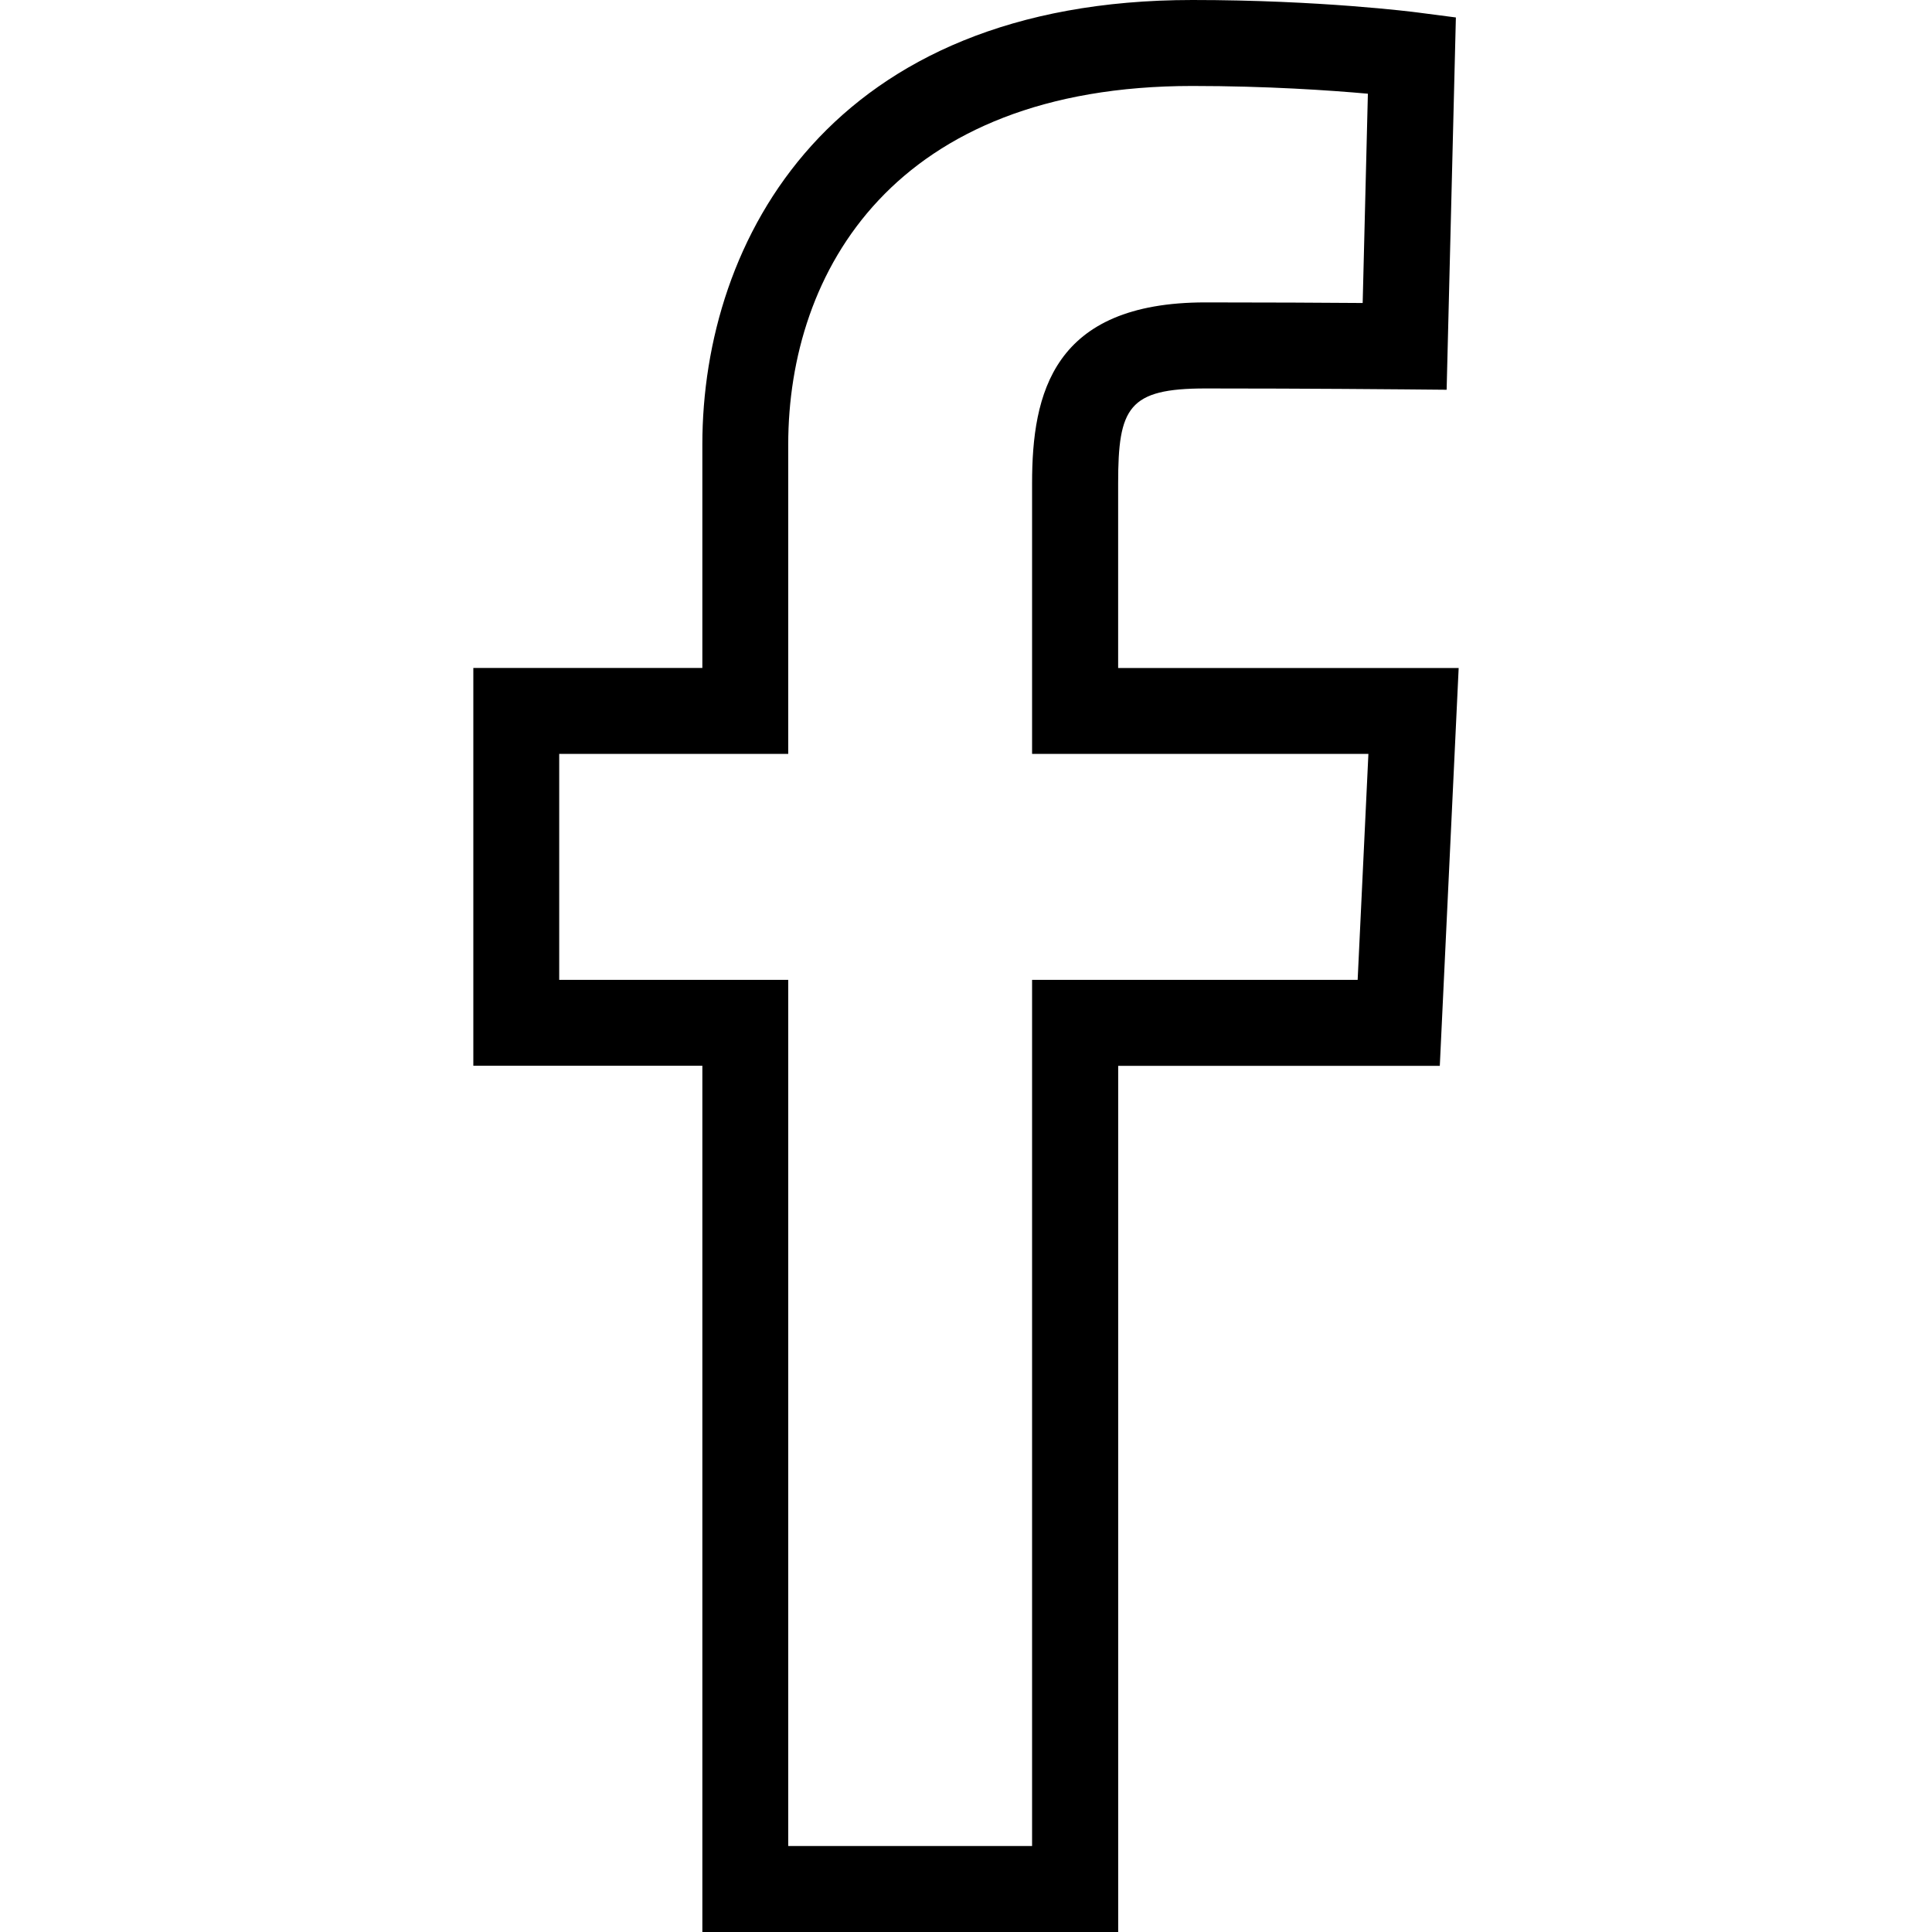
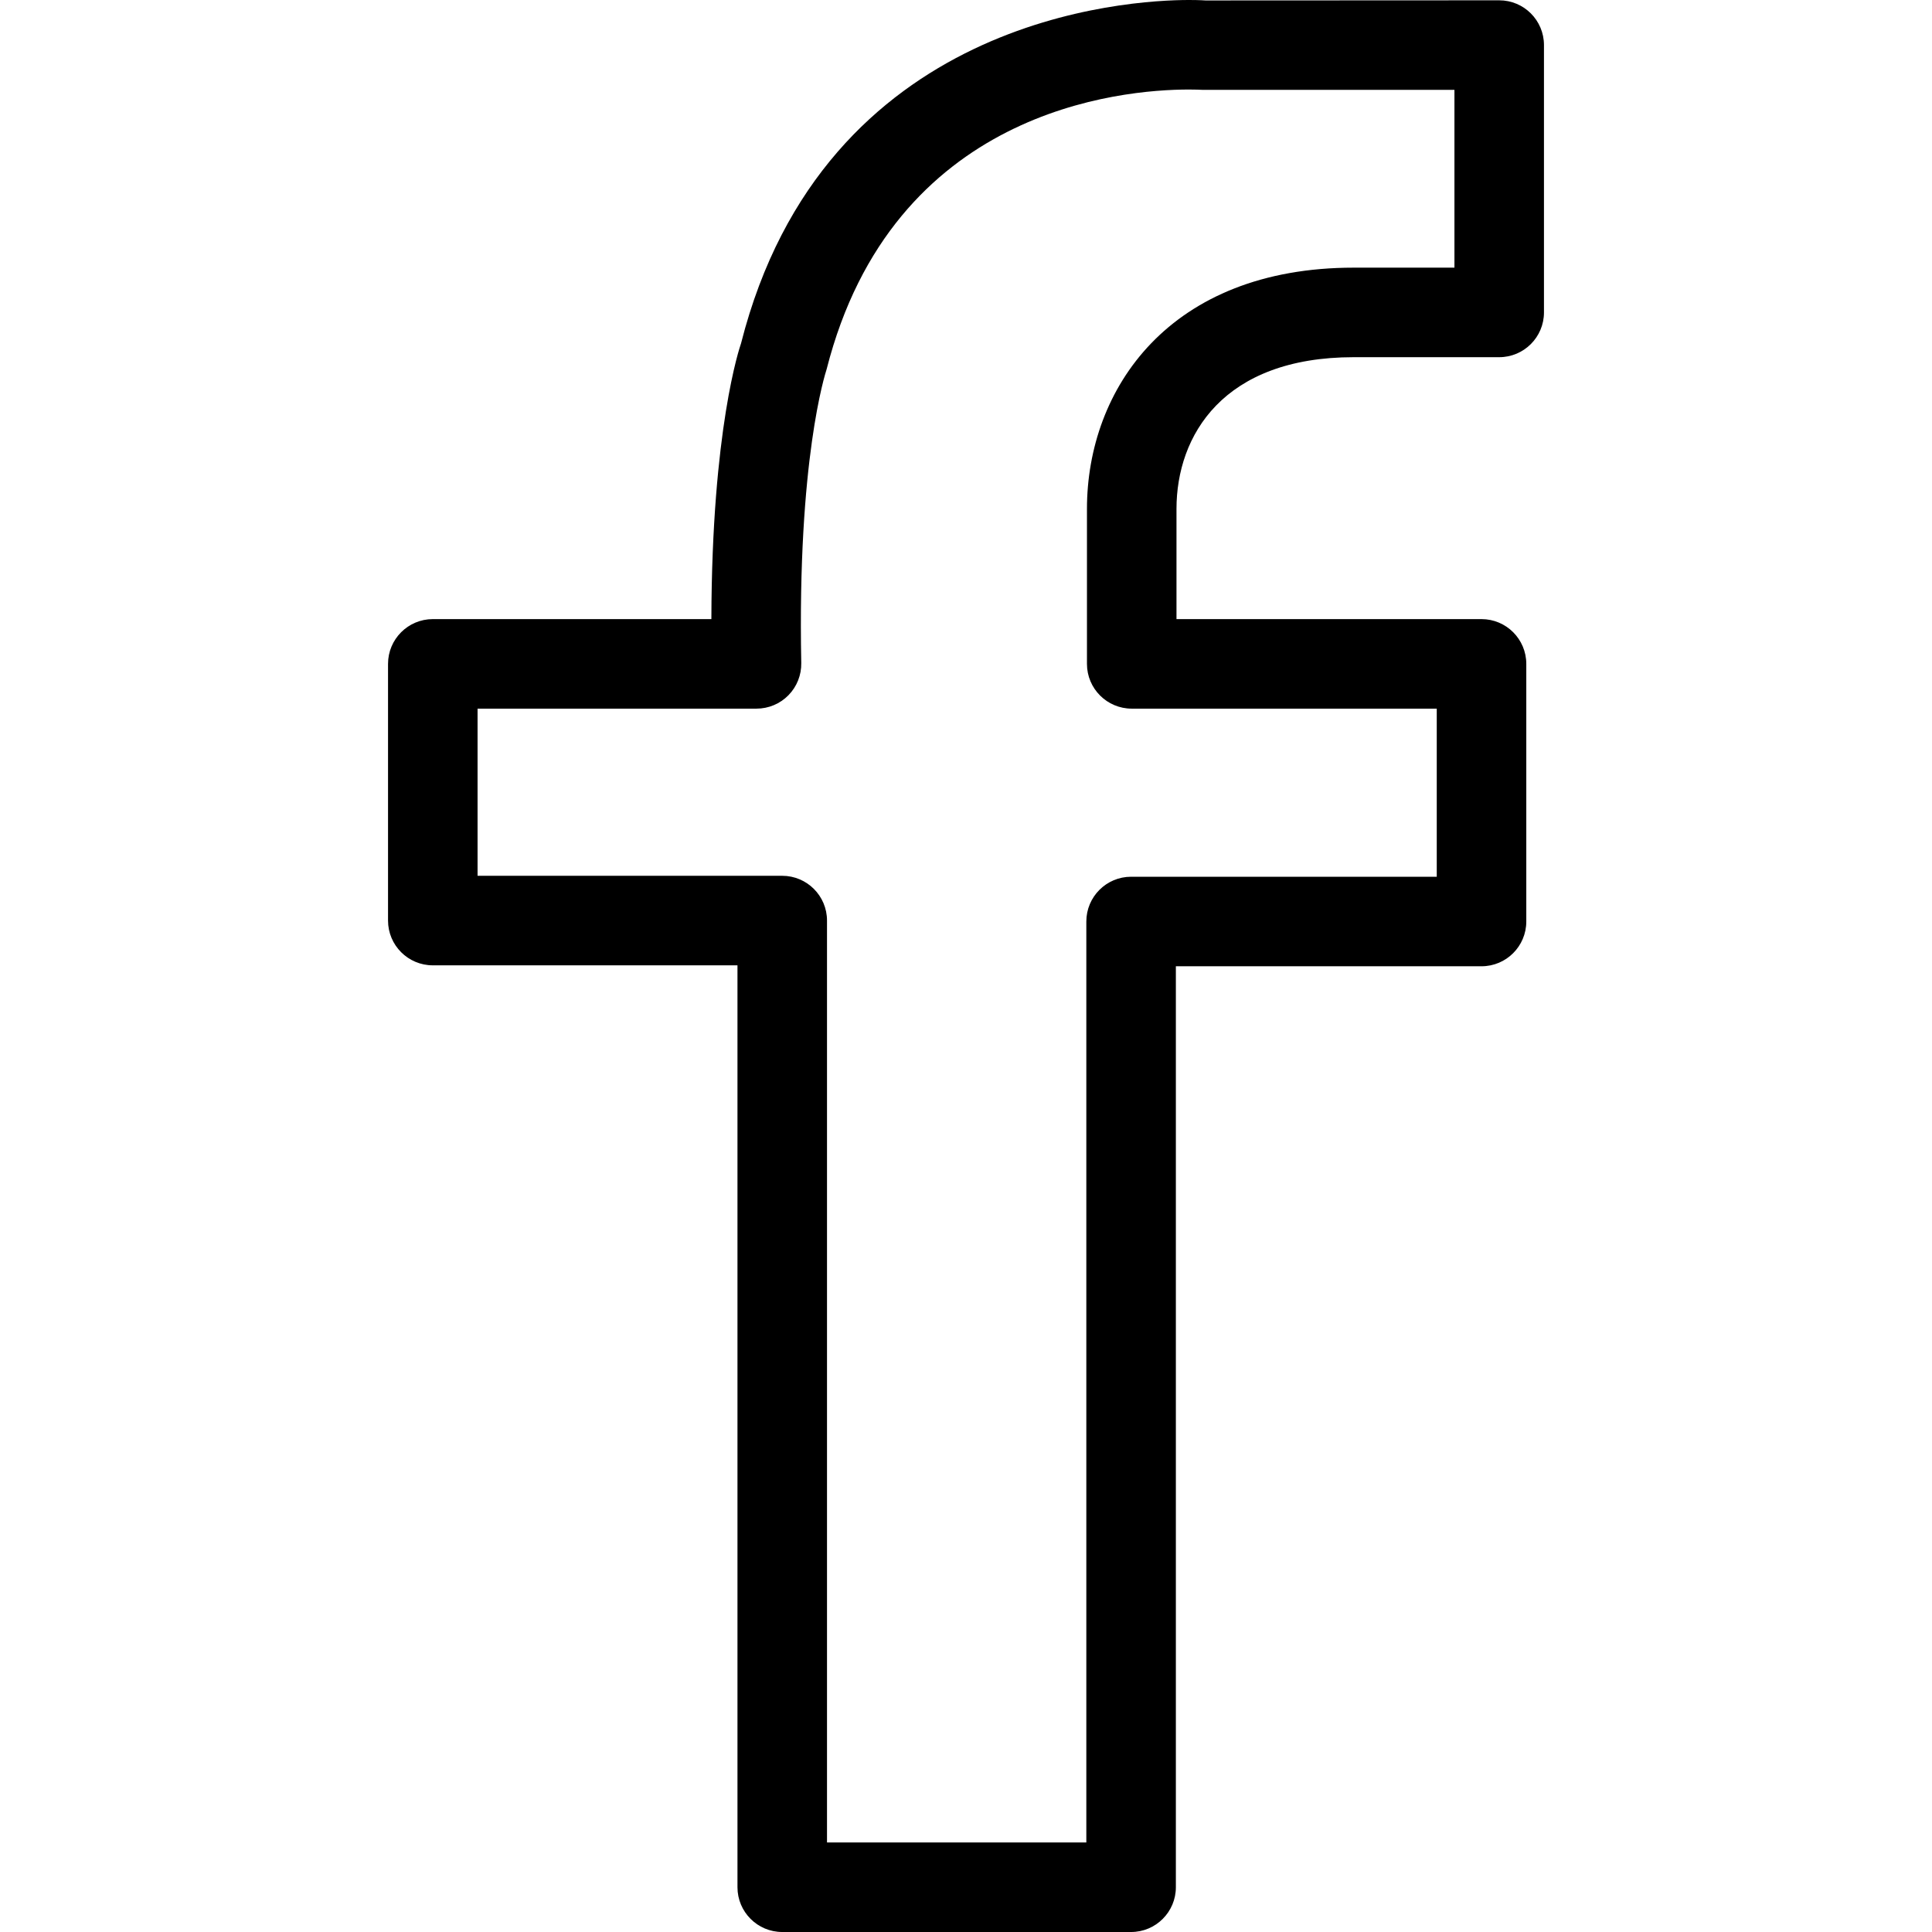
- <svg xmlns="http://www.w3.org/2000/svg" version="1.1" id="Capa_1" x="0px" y="0px" viewBox="0 0 288.861 288.861" style="enable-background:new 0 0 288.861 288.861;" xml:space="preserve">
+ <svg xmlns="http://www.w3.org/2000/svg" version="1.1" id="Capa_1" x="0px" y="0px" width="792px" height="792px" viewBox="0 0 792 792" style="enable-background:new 0 0 792 792;" xml:space="preserve">
  <g>
-     <path d="M167.172,288.861h-62.16V159.347H70.769v-59.48h34.242v-33.4C105.011,35.804,124.195,0,178.284,0   c19.068,0,33.066,1.787,33.651,1.864l5.739,0.746l-1.382,55.663l-6.324-0.058c-0.013,0-14.223-0.135-29.724-0.135   c-11.536,0-13.066,2.847-13.066,14.171v27.629h50.913l-2.821,59.48h-48.086v129.501H167.172z M117.858,276.007h36.453V146.5h48.677   l1.607-33.779h-50.284V72.238c0-13.368,3.078-27.025,25.919-27.025c9.178,0,17.899,0.045,23.509,0.09l0.778-31.292   c-5.675-0.508-15.116-1.157-26.247-1.157c-44.544,0-60.419,27.693-60.419,53.613v46.254H83.61V146.5h34.242v129.507H117.858z" />
+     <g id="facebook">
+       <g>
+         <path d="M614.582,0.128L494.197,0.184c0,0-2.439-0.184-6.826-0.184C462.67,0,337.754,6.863,303.768,140.809     c-0.532,1.486-11.965,35.014-12.148,112.988h-114.2c-10.129,0-18.351,8.221-18.351,18.351v105.226     c0,10.13,8.222,18.351,18.351,18.351h124.898v377.924c0,10.13,8.221,18.352,18.351,18.352H463.68     c10.129,0,18.352-8.222,18.352-18.352V396.109h125.301c10.131,0,18.352-8.221,18.352-18.351V272.148     c0-10.13-8.221-18.351-18.352-18.351H482.287v-45.163c0-30.078,19.086-62.21,72.672-62.21h59.623     c10.129,0,18.35-8.221,18.35-18.351V18.479C632.932,8.35,624.729,0.128,614.582,0.128z M596.23,109.722h-41.271     c-75.553,0-109.373,49.677-109.373,98.913v63.514c0,10.13,8.221,18.351,18.35,18.351H588.98v68.909H463.68     c-10.131,0-18.352,8.221-18.352,18.351v377.539H339.02V377.374c0-10.13-8.221-18.351-18.351-18.351H195.771v-68.523h114.346     c4.936,0,9.652-1.982,13.103-5.505s5.34-8.276,5.249-13.213c-1.633-83.461,9.836-118.604,10.387-120.384     C365.923,44.979,459.385,36.702,487.371,36.702c2.551,0,4.074,0.074,5.561,0.129H596.23V109.722L596.23,109.722z" />
+       </g>
+     </g>
  </g>
  <g>
</g>
  <g>
</g>
  <g>
</g>
  <g>
</g>
  <g>
</g>
  <g>
</g>
  <g>
</g>
  <g>
</g>
  <g>
</g>
  <g>
</g>
  <g>
</g>
  <g>
</g>
  <g>
</g>
  <g>
</g>
  <g>
</g>
</svg>
